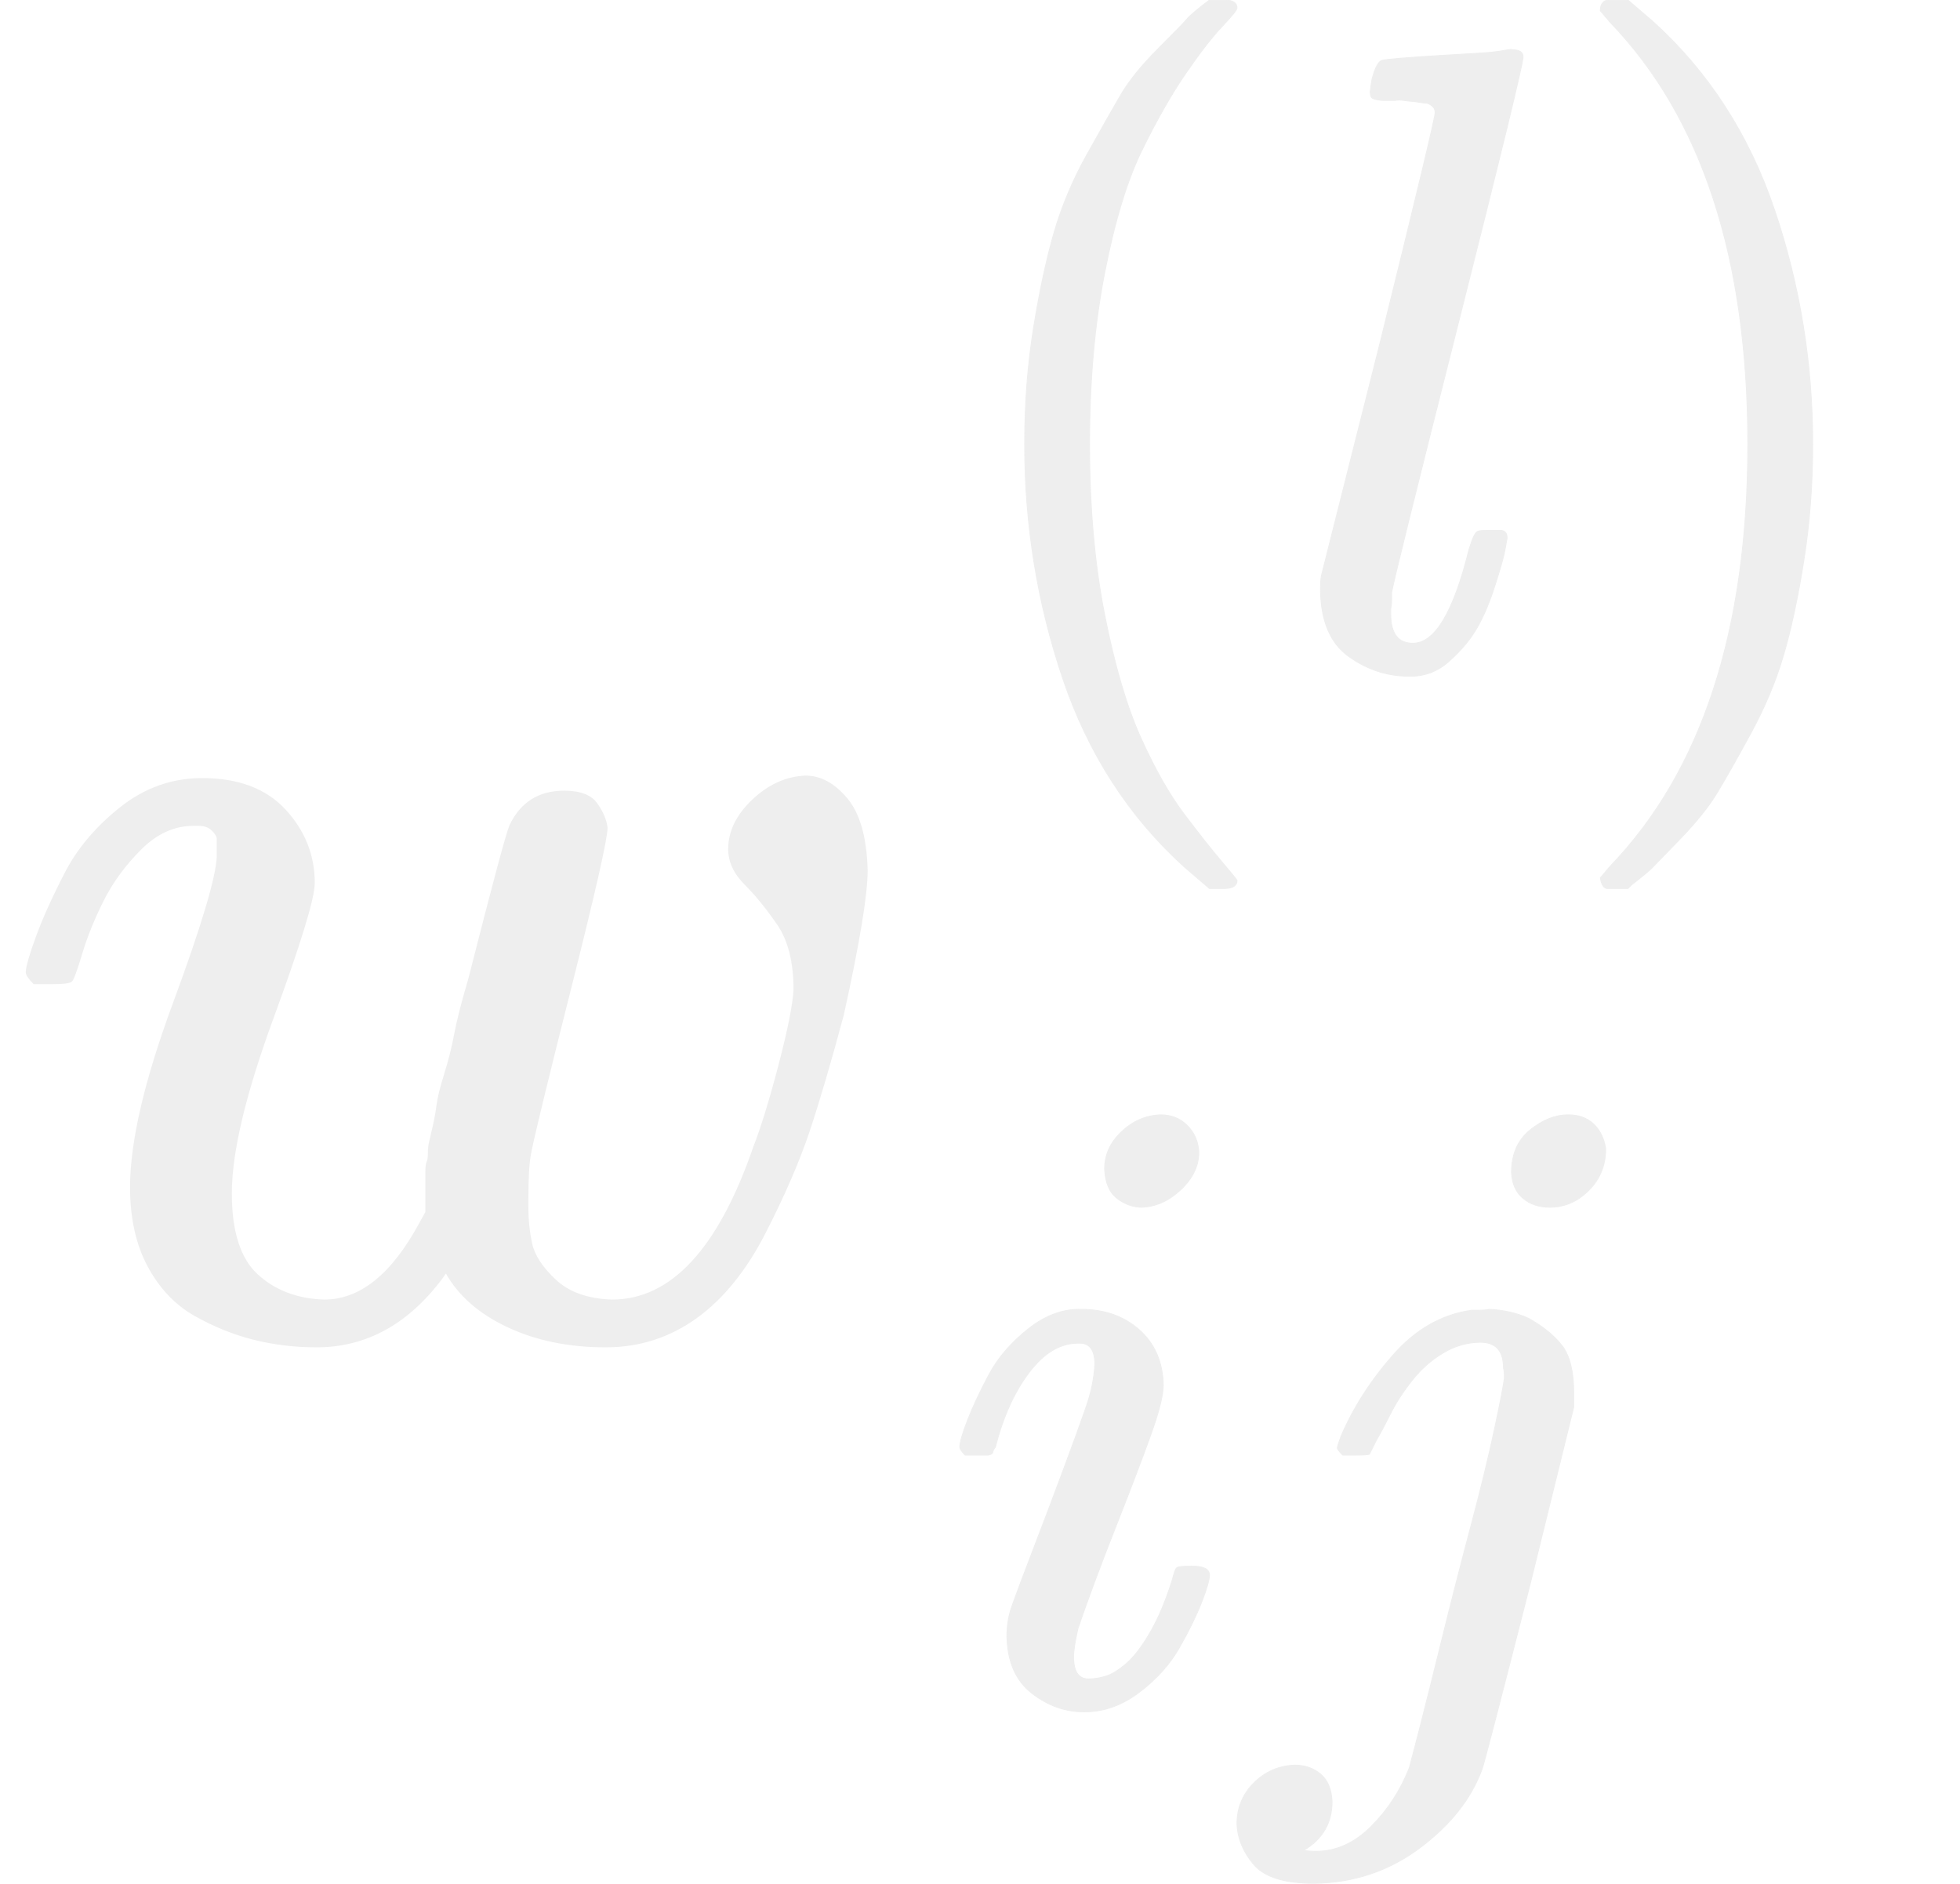
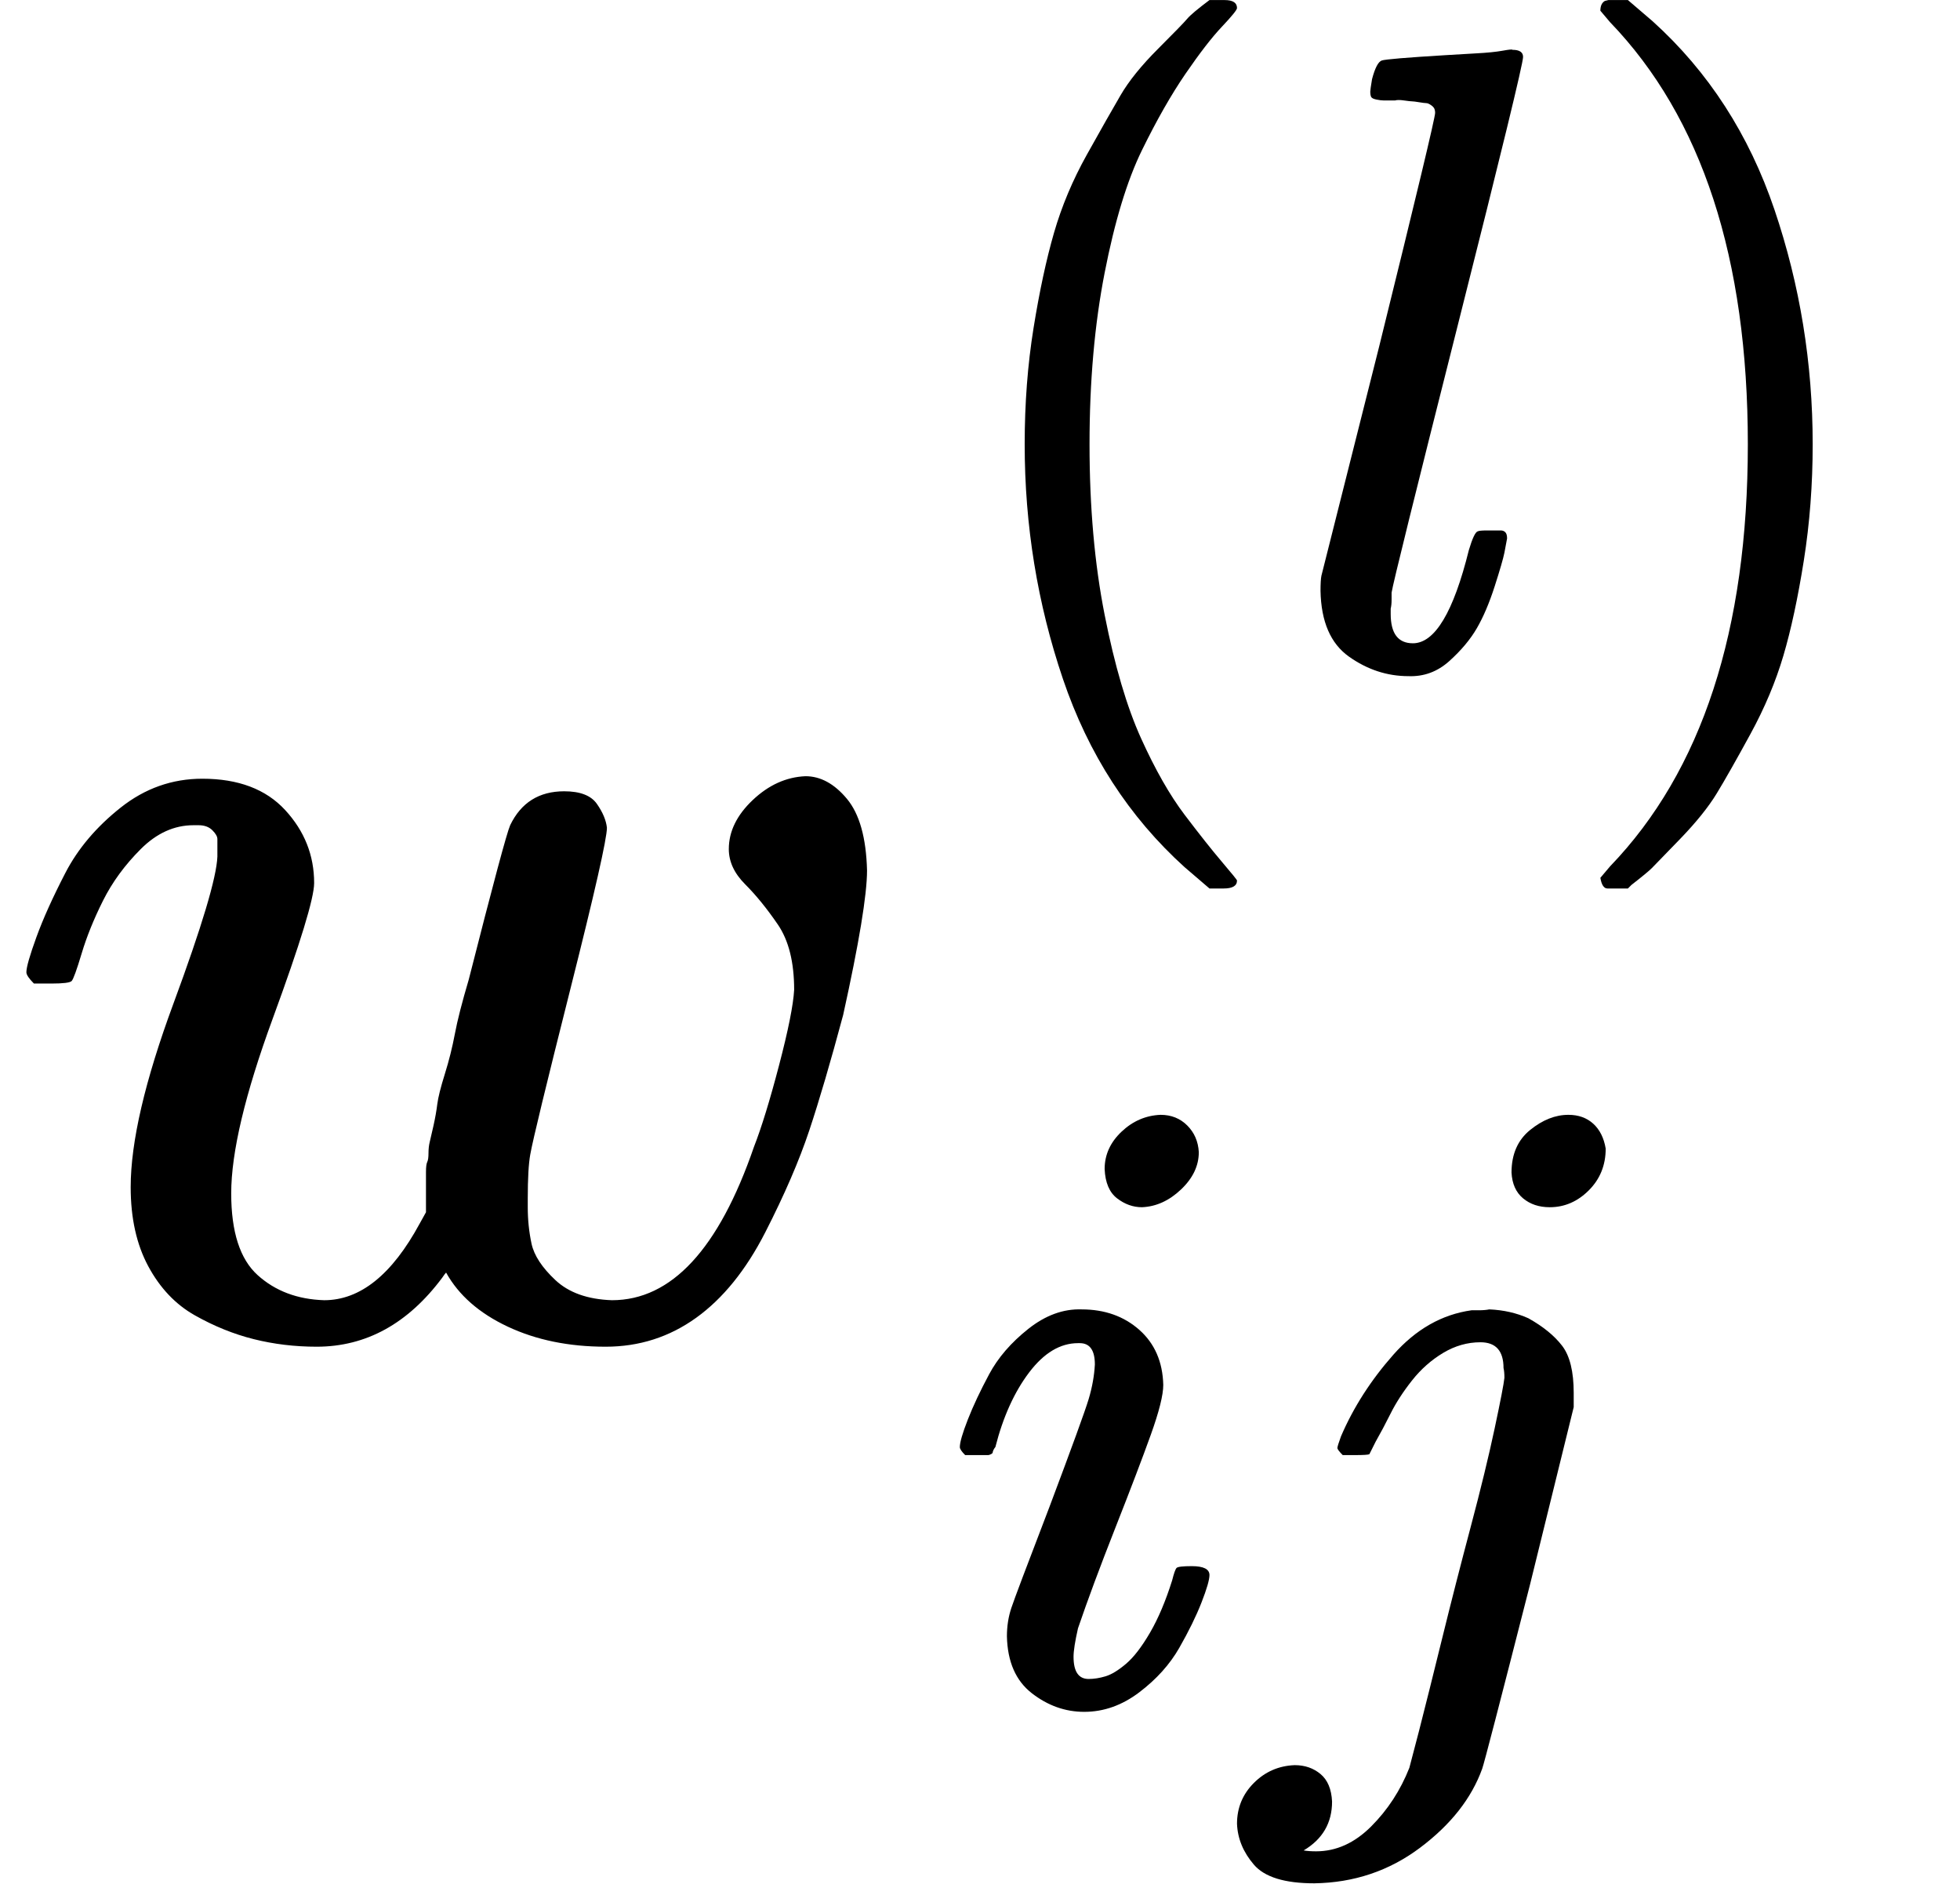
<svg xmlns="http://www.w3.org/2000/svg" xmlns:xlink="http://www.w3.org/1999/xlink" width="28.232" height="27.128" viewBox="0 -1060.7 1559.8 1498.8">
  <defs>
    <path id="A" d="M580 385q0 21 19 39 19 18 42 19 18 0 33-18 15-18 16-57 0-29-19-115-15-56-27-92-12-36-35-81-23-45-55-68-32-23-72-23-44 0-78 16-34 16-49 43-1-1-3-4-41-55-100-55-26 0-50 6-24 6-47 19-23 13-37 39-14 26-14 63 0 54 34 146 34 92 35 117 0 1 0 2 0 9 0 12 0 3-4 7-4 4-11 4h-4q-23 0-42-19-19-19-30-41-11-22-17-42-6-20-8-22-2-2-16-2H27q-6 6-6 9 0 6 8 28 8 22 23 51 15 29 44 52 29 23 65 23 43 0 66-25 23-25 23-58 0-18-33-108-33-90-33-139 0-46 21-65 21-19 53-20 43 0 76 61l5 9v23q0 3 0 9 0 6 1 8 1 2 1 7 0 5 1 9 1 4 3 13 2 9 3 17 1 8 6 24 5 16 8 32 3 16 11 43 29 114 33 123 13 27 43 27 19 0 26-10 7-10 8-19 0-13-29-128-29-115-32-132-2-11-2-35v-7q0-15 3-29 3-14 19-29 16-15 45-16 71 0 113 122 9 23 20 65 11 42 12 60 0 33-13 52-13 19-26 32-13 13-13 28z" />
    <path id="B" d="M94 250Q94 319 104 381T127 488T164 576T202 643T244 695T277 729T302 750H315H319Q333 750 333 741Q333 738 316 720T275 667T226 581T184 443T167 250T184 58T225 -81T274 -167T316 -220T333 -241Q333 -250 318 -250H315H302L274 -226Q180 -141 137 -14T94 250Z" />
    <path id="C" d="M117 59q0-33 25-33 37 0 63 105 6 20 10 21 2 1 10 1h4q9 0 12 0 3 0 5-2 2-2 2-7-1-6-3-16-2-10-11-38-9-28-20-47-11-19-31-37-20-18-46-17-36 0-67 22-31 22-32 74 0 12 1 17l65 258q63 255 63 263 0 3-1 5-1 2-4 4-3 2-5 2-2 0-8 1-6 1-8 1-2 0-9 1-7 1-10 0-10 0-13 0-3 0-8 1-5 1-6 3-1 2-1 6 0 2 2 14 5 19 11 21 6 2 72 6 15 1 34 2 19 1 30 3 11 2 11 1 12 0 12-8 0-11-73-300-73-289-75-303 0-2 0-8 0-6-1-10v-6z" />
    <path id="D" d="M60 749l4 1q5 0 10 0h12l28-24q94-85 137-212 43-127 43-264 0-68-10-131-10-63-23-107-13-44-37-88-24-44-38-67-14-23-41-51-27-28-32-33-5-5-23-19-3-3-4-4H74q-8 0-11 0-3 0-5 3-2 3-3 9 1 1 11 13Q221-64 221 250q0 314-155 475-10 12-11 13 0 8 5 11z" />
    <path id="E" d="M184 600q0 24 19 42 19 18 44 19 18 0 30-12 12-12 13-30 0-23-20-42-20-19-44-20-15 0-28 10-13 10-14 33zM21 287q0 8 9 31 9 23 24 51 15 28 44 51 29 23 60 22 39 0 65-23 26-23 27-62 0-17-14-56-14-39-40-105-26-66-42-113-5-22-5-32 0-25 17-25 9 0 19 3 10 3 23 14 13 11 27 35 14 24 25 59 3 12 5 14 2 2 17 2 20 0 20-10 0-8-9-31-9-23-25-51-16-28-45-50-29-22-62-22-32 0-59 21-27 21-28 64 0 17 5 32 5 15 43 114 38 101 44 121 6 20 7 39 0 24-17 24h-2q-30 0-55-33-25-33-38-84-1-1-2-3-1-2-1-3 0-1-2-2-2-1-3-1-1 0-4 0-3 0-8 0H27q-6 6-6 9z" />
    <path id="F" d="M297 596q0 31 21 48 21 17 43 17 17 0 28-10 11-10 14-28 0-28-19-47-19-19-44-19-18 0-30 10-12 10-13 29zm-9-220q0 29-26 29-22 0-42-12-20-12-35-31-15-19-24-37-9-18-17-32l-7-14q-2-1-16-1h-14q-6 6-6 8 0 2 4 13 21 49 59 92 38 43 88 50 1 0 8 0 7 0 12 1 24-1 44-10 25-14 38-31 13-17 13-53v-16l-49-199Q267-67 264-75q-18-50-70-89-52-39-119-40-50 0-68 21-18 21-19 46 0 27 19 46 19 19 46 20 17 0 29-10 12-10 13-31 0-36-32-55 6-1 14-1 34 0 62 28 28 28 43 66l11 42q11 43 26 104 15 61 32 125 17 64 27 111 10 47 11 57 0 7-1 11z" />
  </defs>
-   <g stroke="#eee" fill="#eee" transform="scale(1 -1)">
+   <g transform="scale(1 -1)">
    <use xlink:href="#A" />
    <g transform="matrix(.707 0 0 .707 749 530.4)">
      <use xlink:href="#B" />
      <use xlink:href="#C" x="389" />
      <use xlink:href="#D" x="687" />
    </g>
    <g transform="matrix(.707 0 0 .707 749 -293.8)">
      <use xlink:href="#E" />
      <use xlink:href="#F" x="345" />
    </g>
  </g>
</svg>
